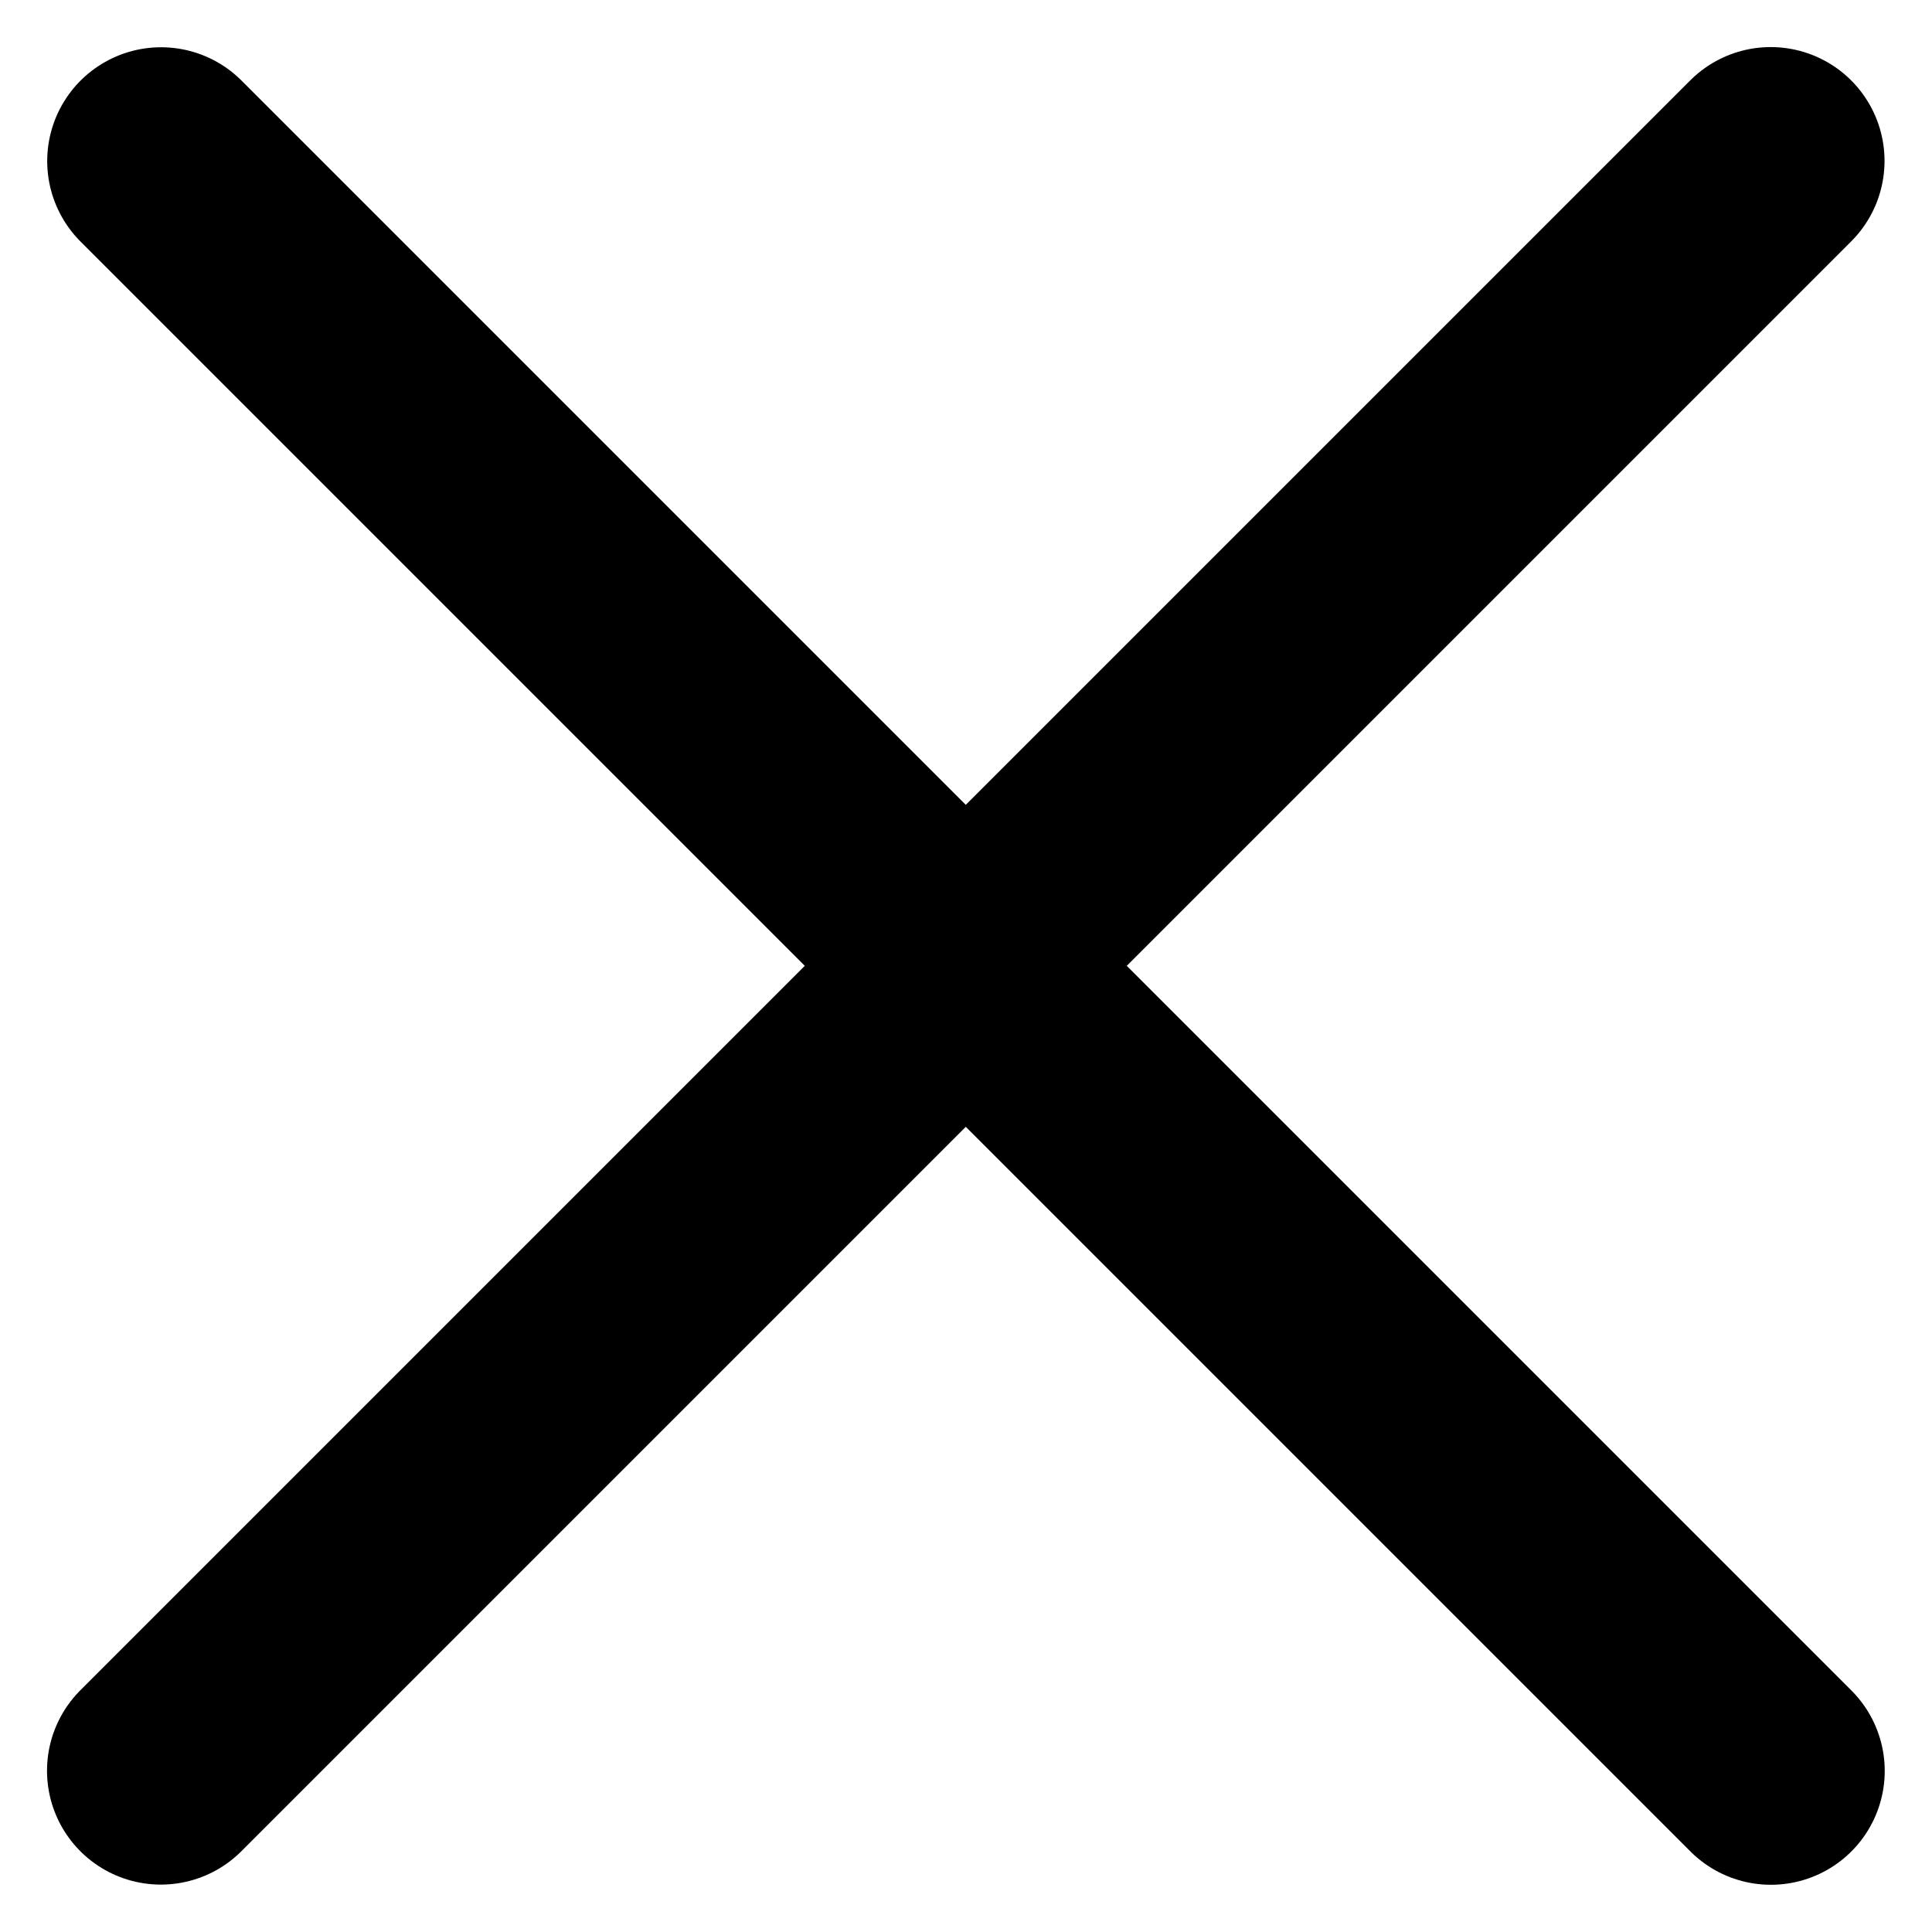
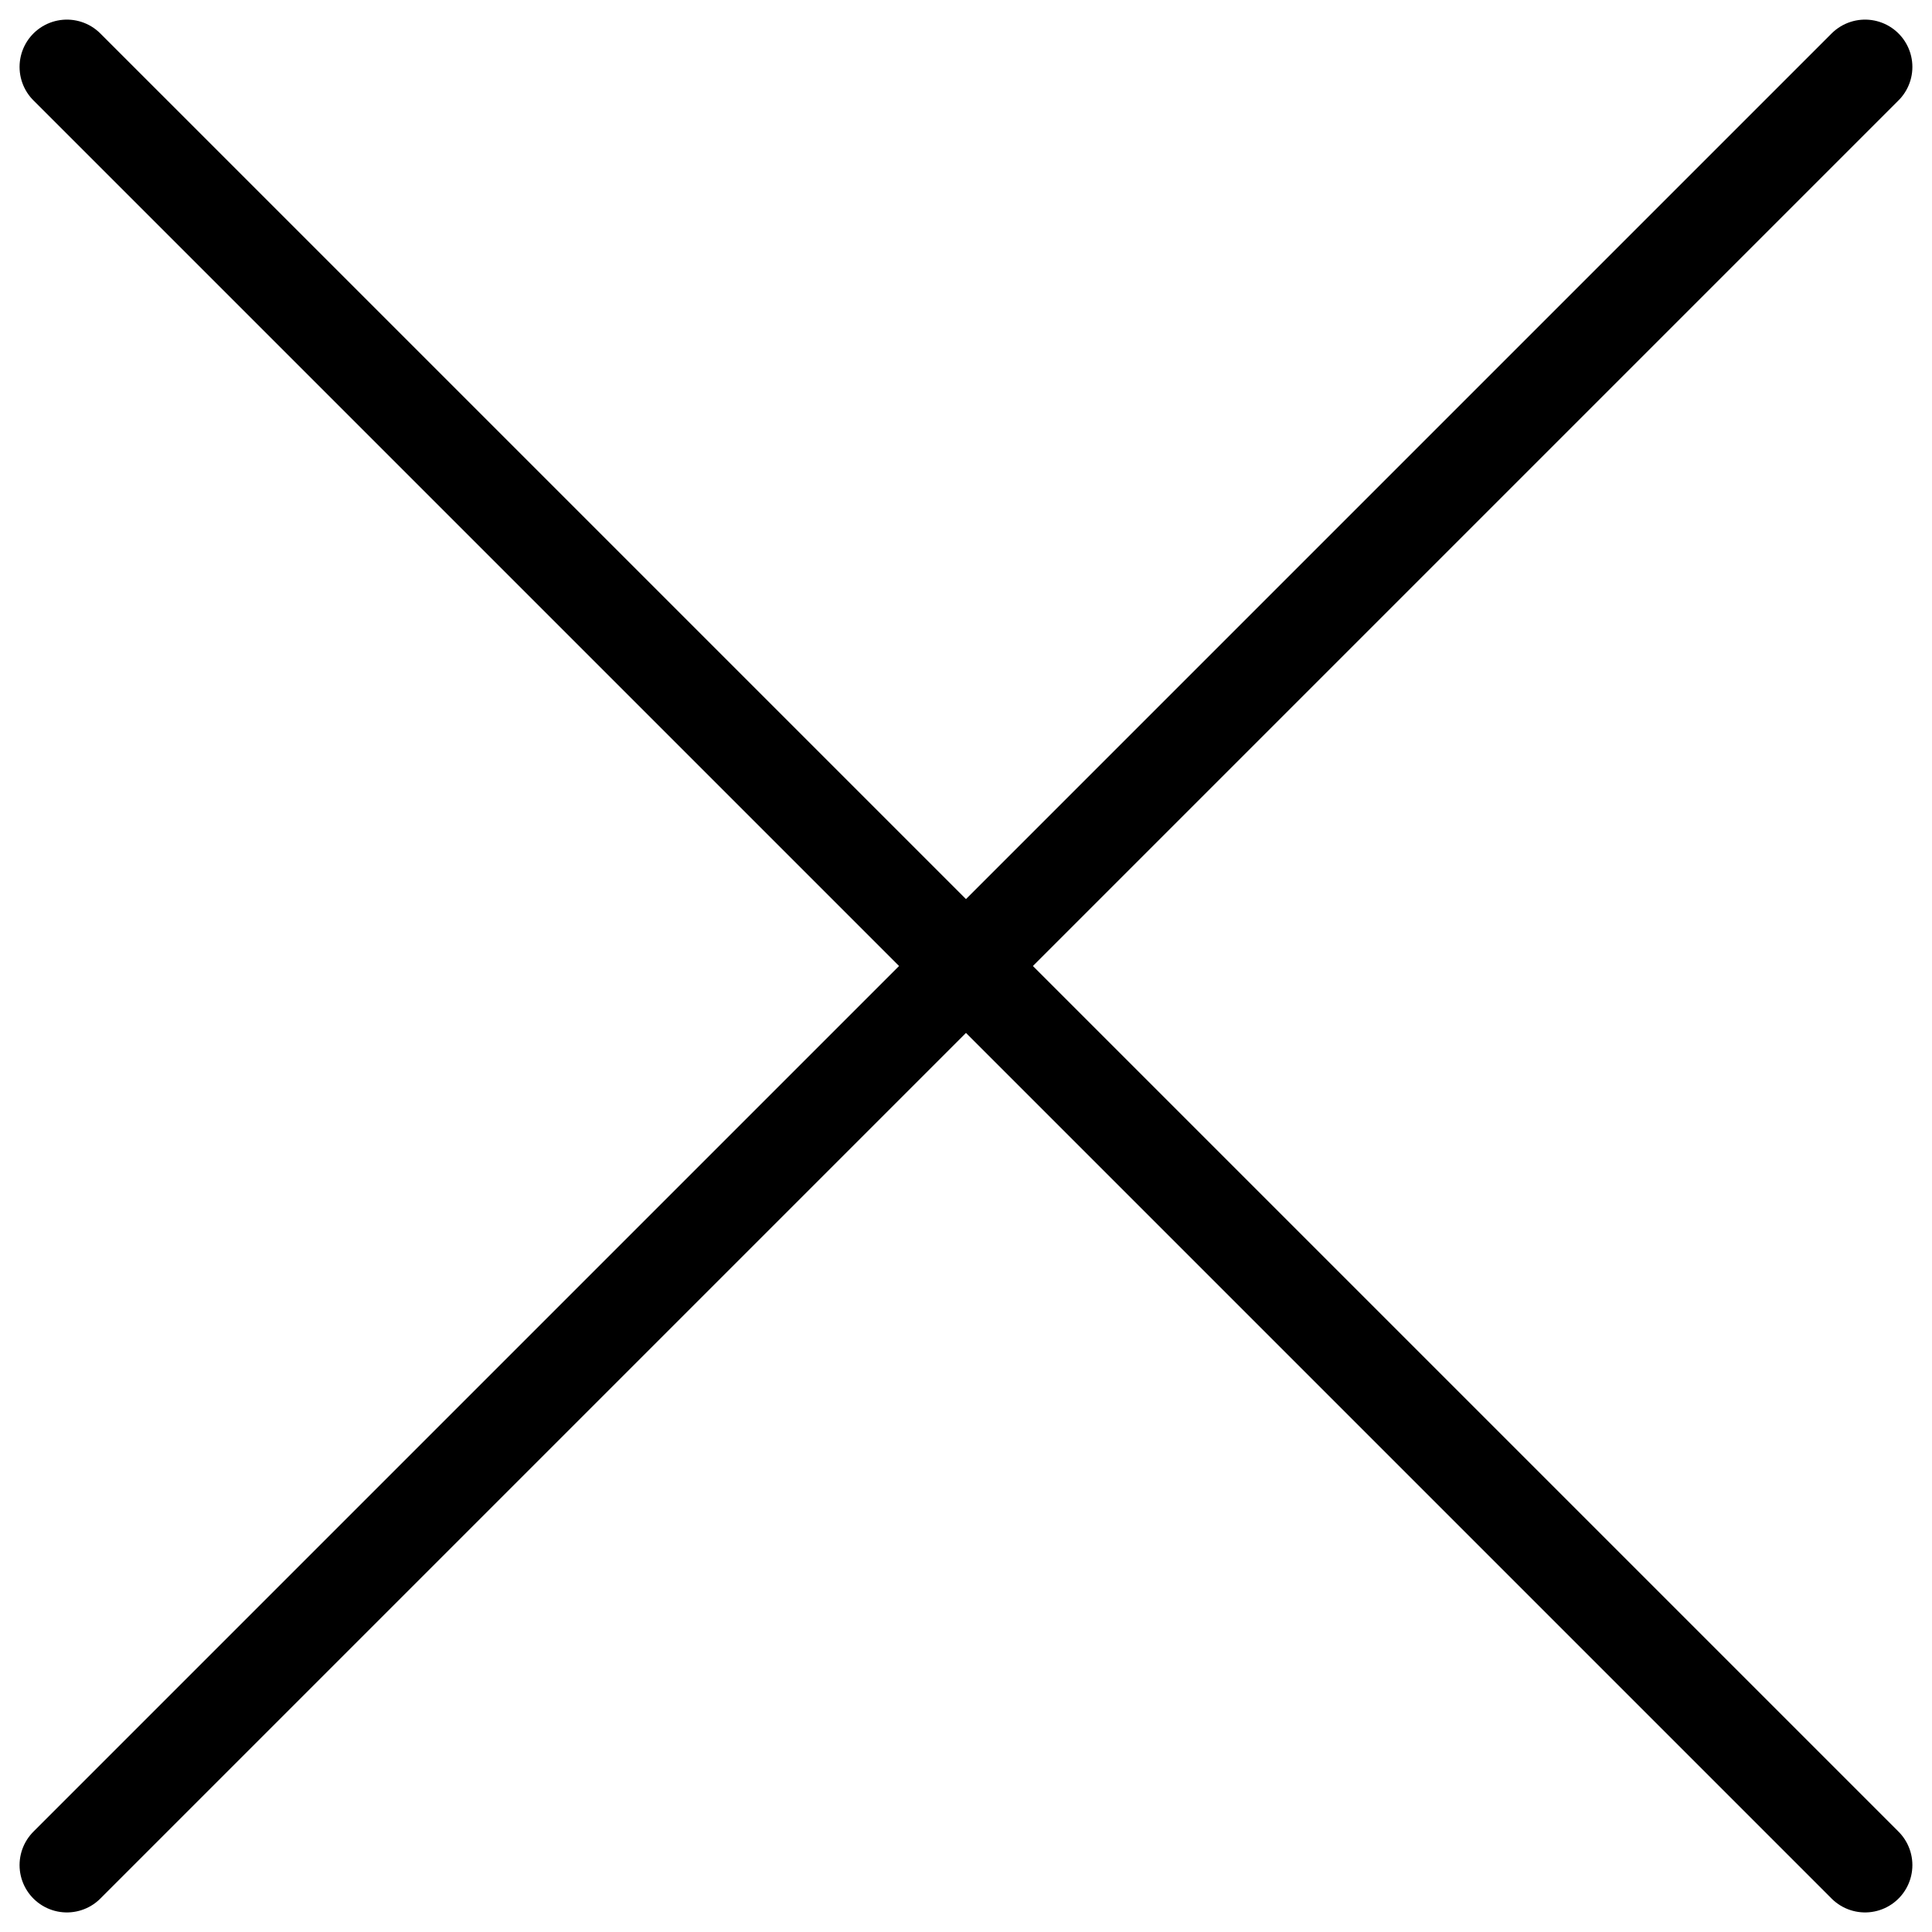
- <svg xmlns="http://www.w3.org/2000/svg" width="8.486" height="8.486" viewBox="0 0 8.486 8.486">
-   <g id="Group_883" data-name="Group 883" transform="translate(443.943 -1566.828) rotate(45)">
-     <line id="Line_53" data-name="Line 53" x2="7.071" y2="7.071" transform="translate(805 1421.83) rotate(135)" fill="none" stroke="#000" stroke-linecap="round" stroke-width="1" />
-     <g id="Group_834" data-name="Group 834" transform="translate(1895.83 633.522) rotate(90)">
-       <line id="Line_53-2" data-name="Line 53" x2="7.071" y2="7.071" transform="translate(793.308 1095.831) rotate(135)" fill="none" stroke="#000" stroke-linecap="round" stroke-width="1" />
-     </g>
+ <svg xmlns="http://www.w3.org/2000/svg" width="20.414" height="20.414" viewBox="0 0 20.414 20.414">
+   <g id="Group_811" data-name="Group 811" transform="translate(-589.05 -1101.371) rotate(45)">
+     <line id="Line_53" data-name="Line 53" x2="19" y2="19" transform="translate(1223.178 362.266) rotate(135)" fill="none" stroke="#000" stroke-linecap="round" stroke-width="1" />
+     <line id="Line_54" data-name="Line 54" x1="19" y2="19" transform="translate(1223.178 362.266) rotate(135)" fill="none" stroke="#000" stroke-linecap="round" stroke-width="1" />
  </g>
</svg>
